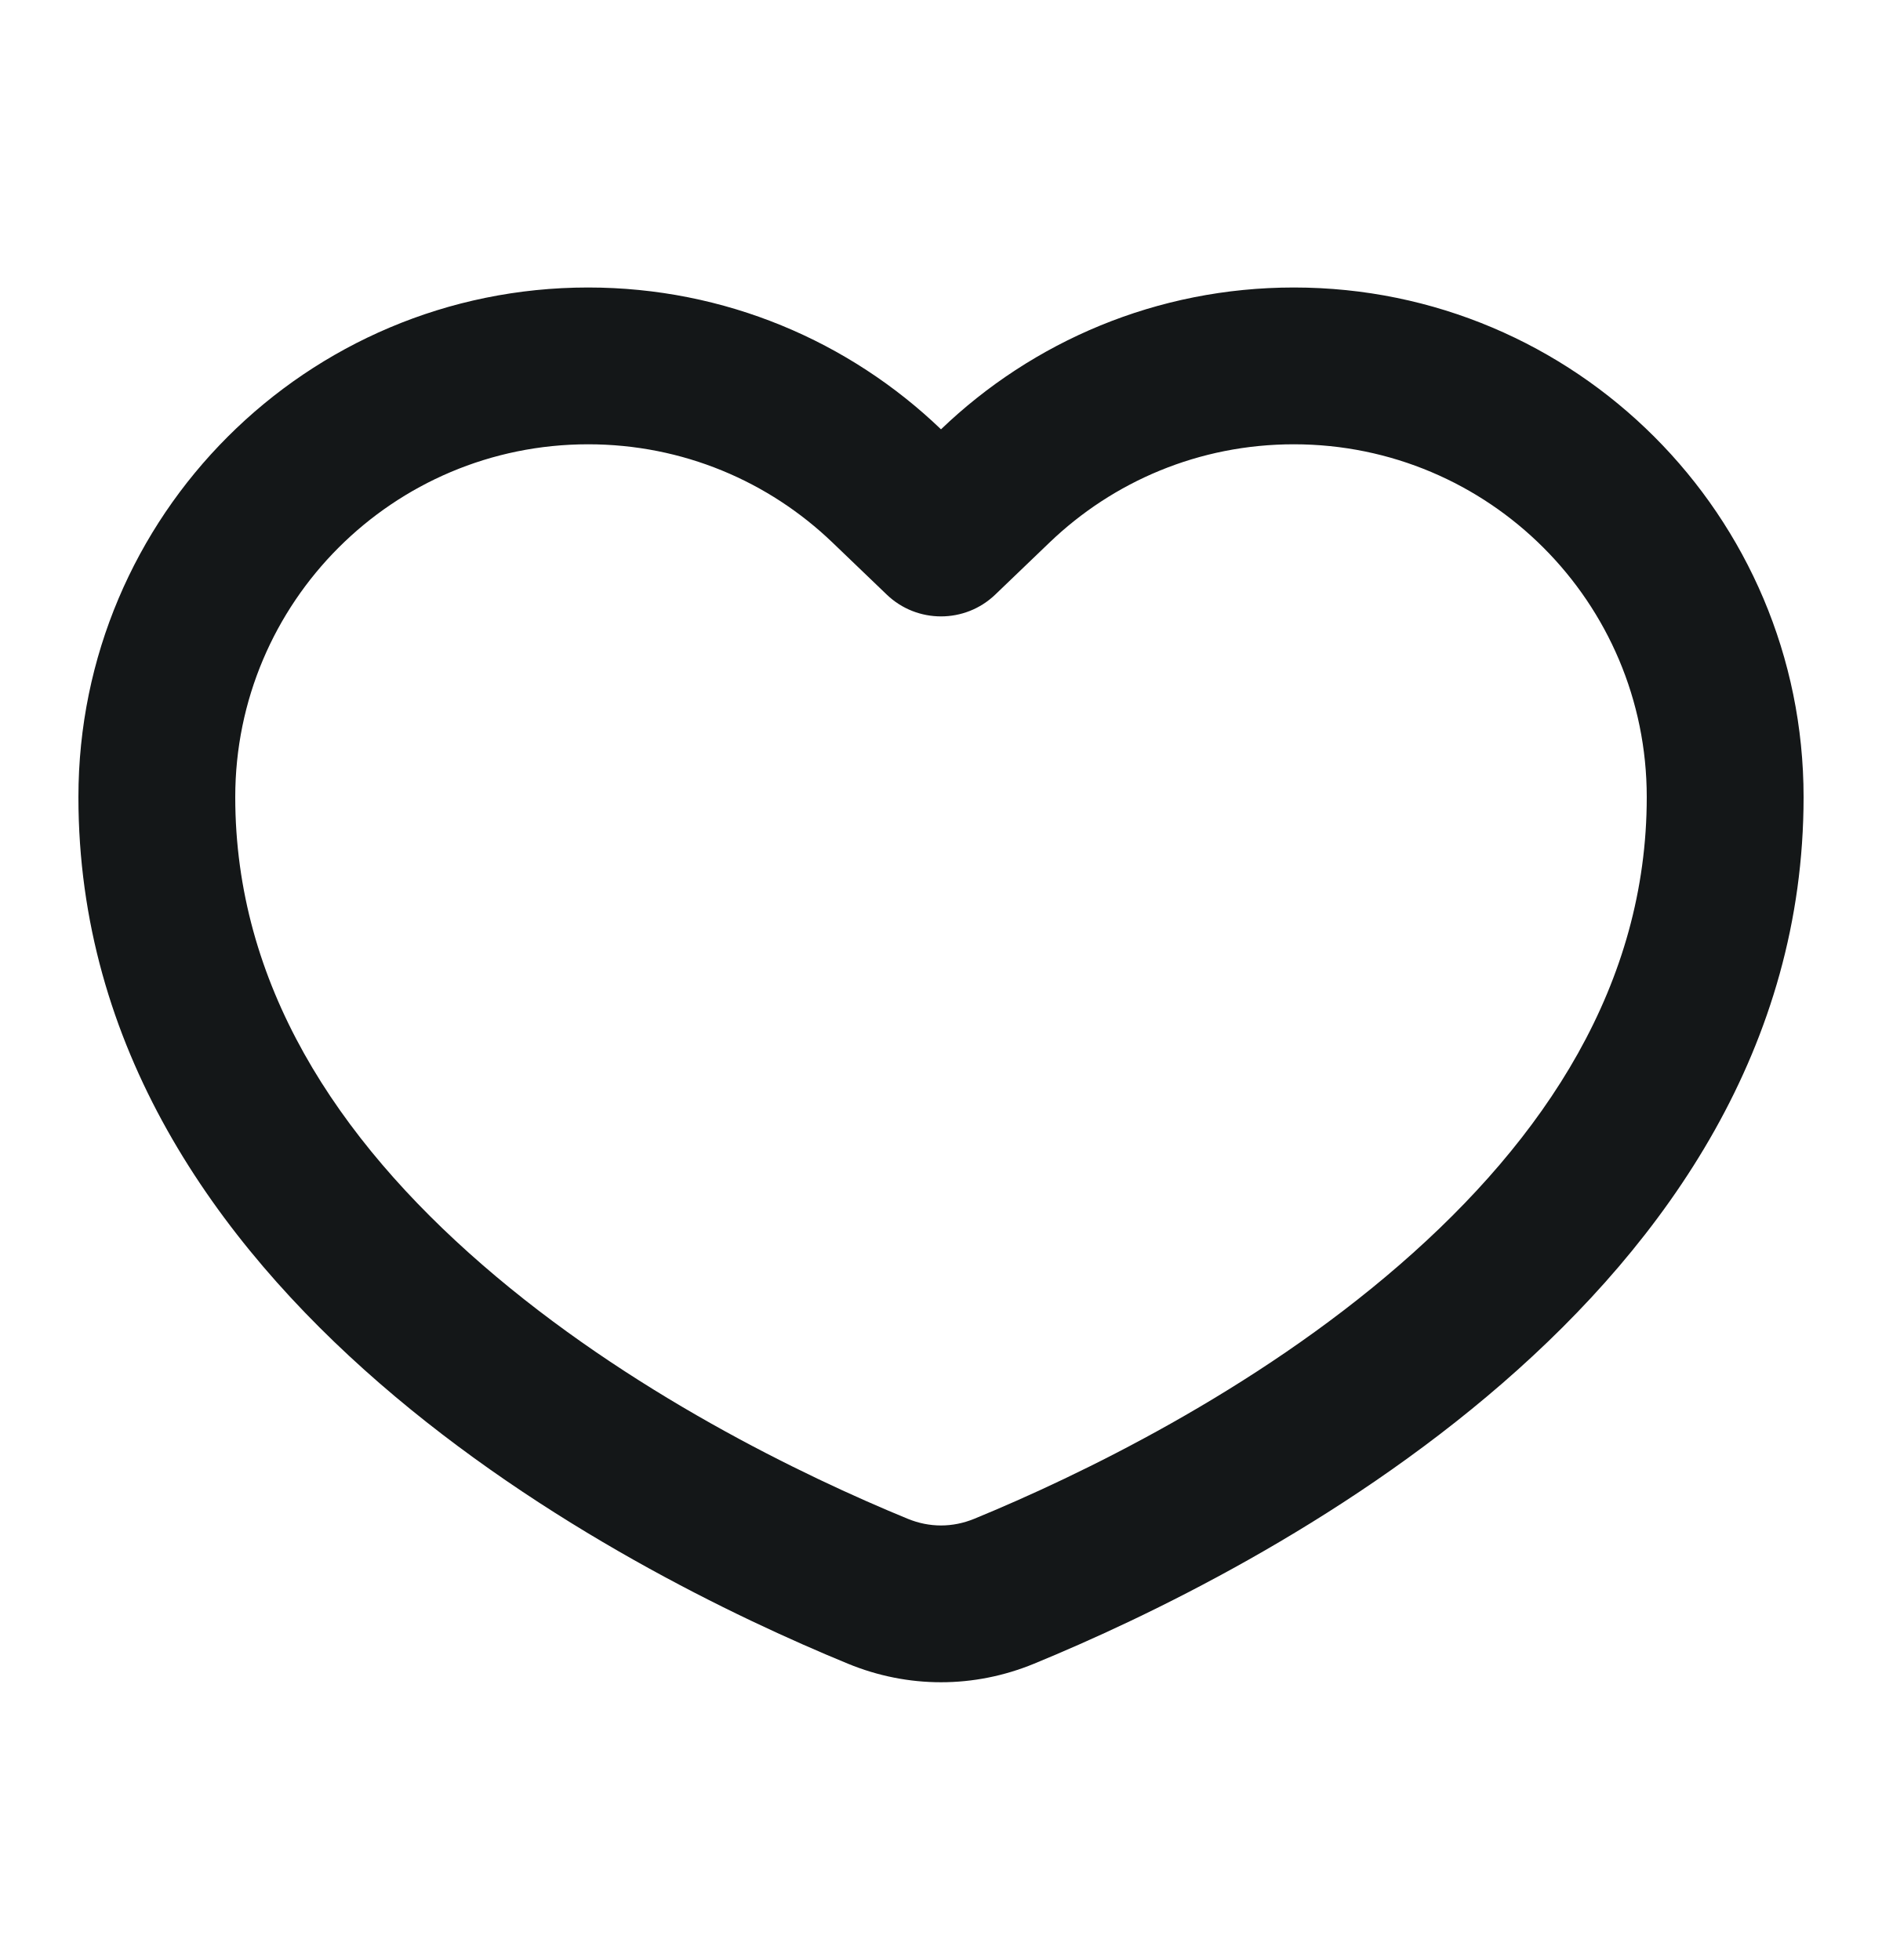
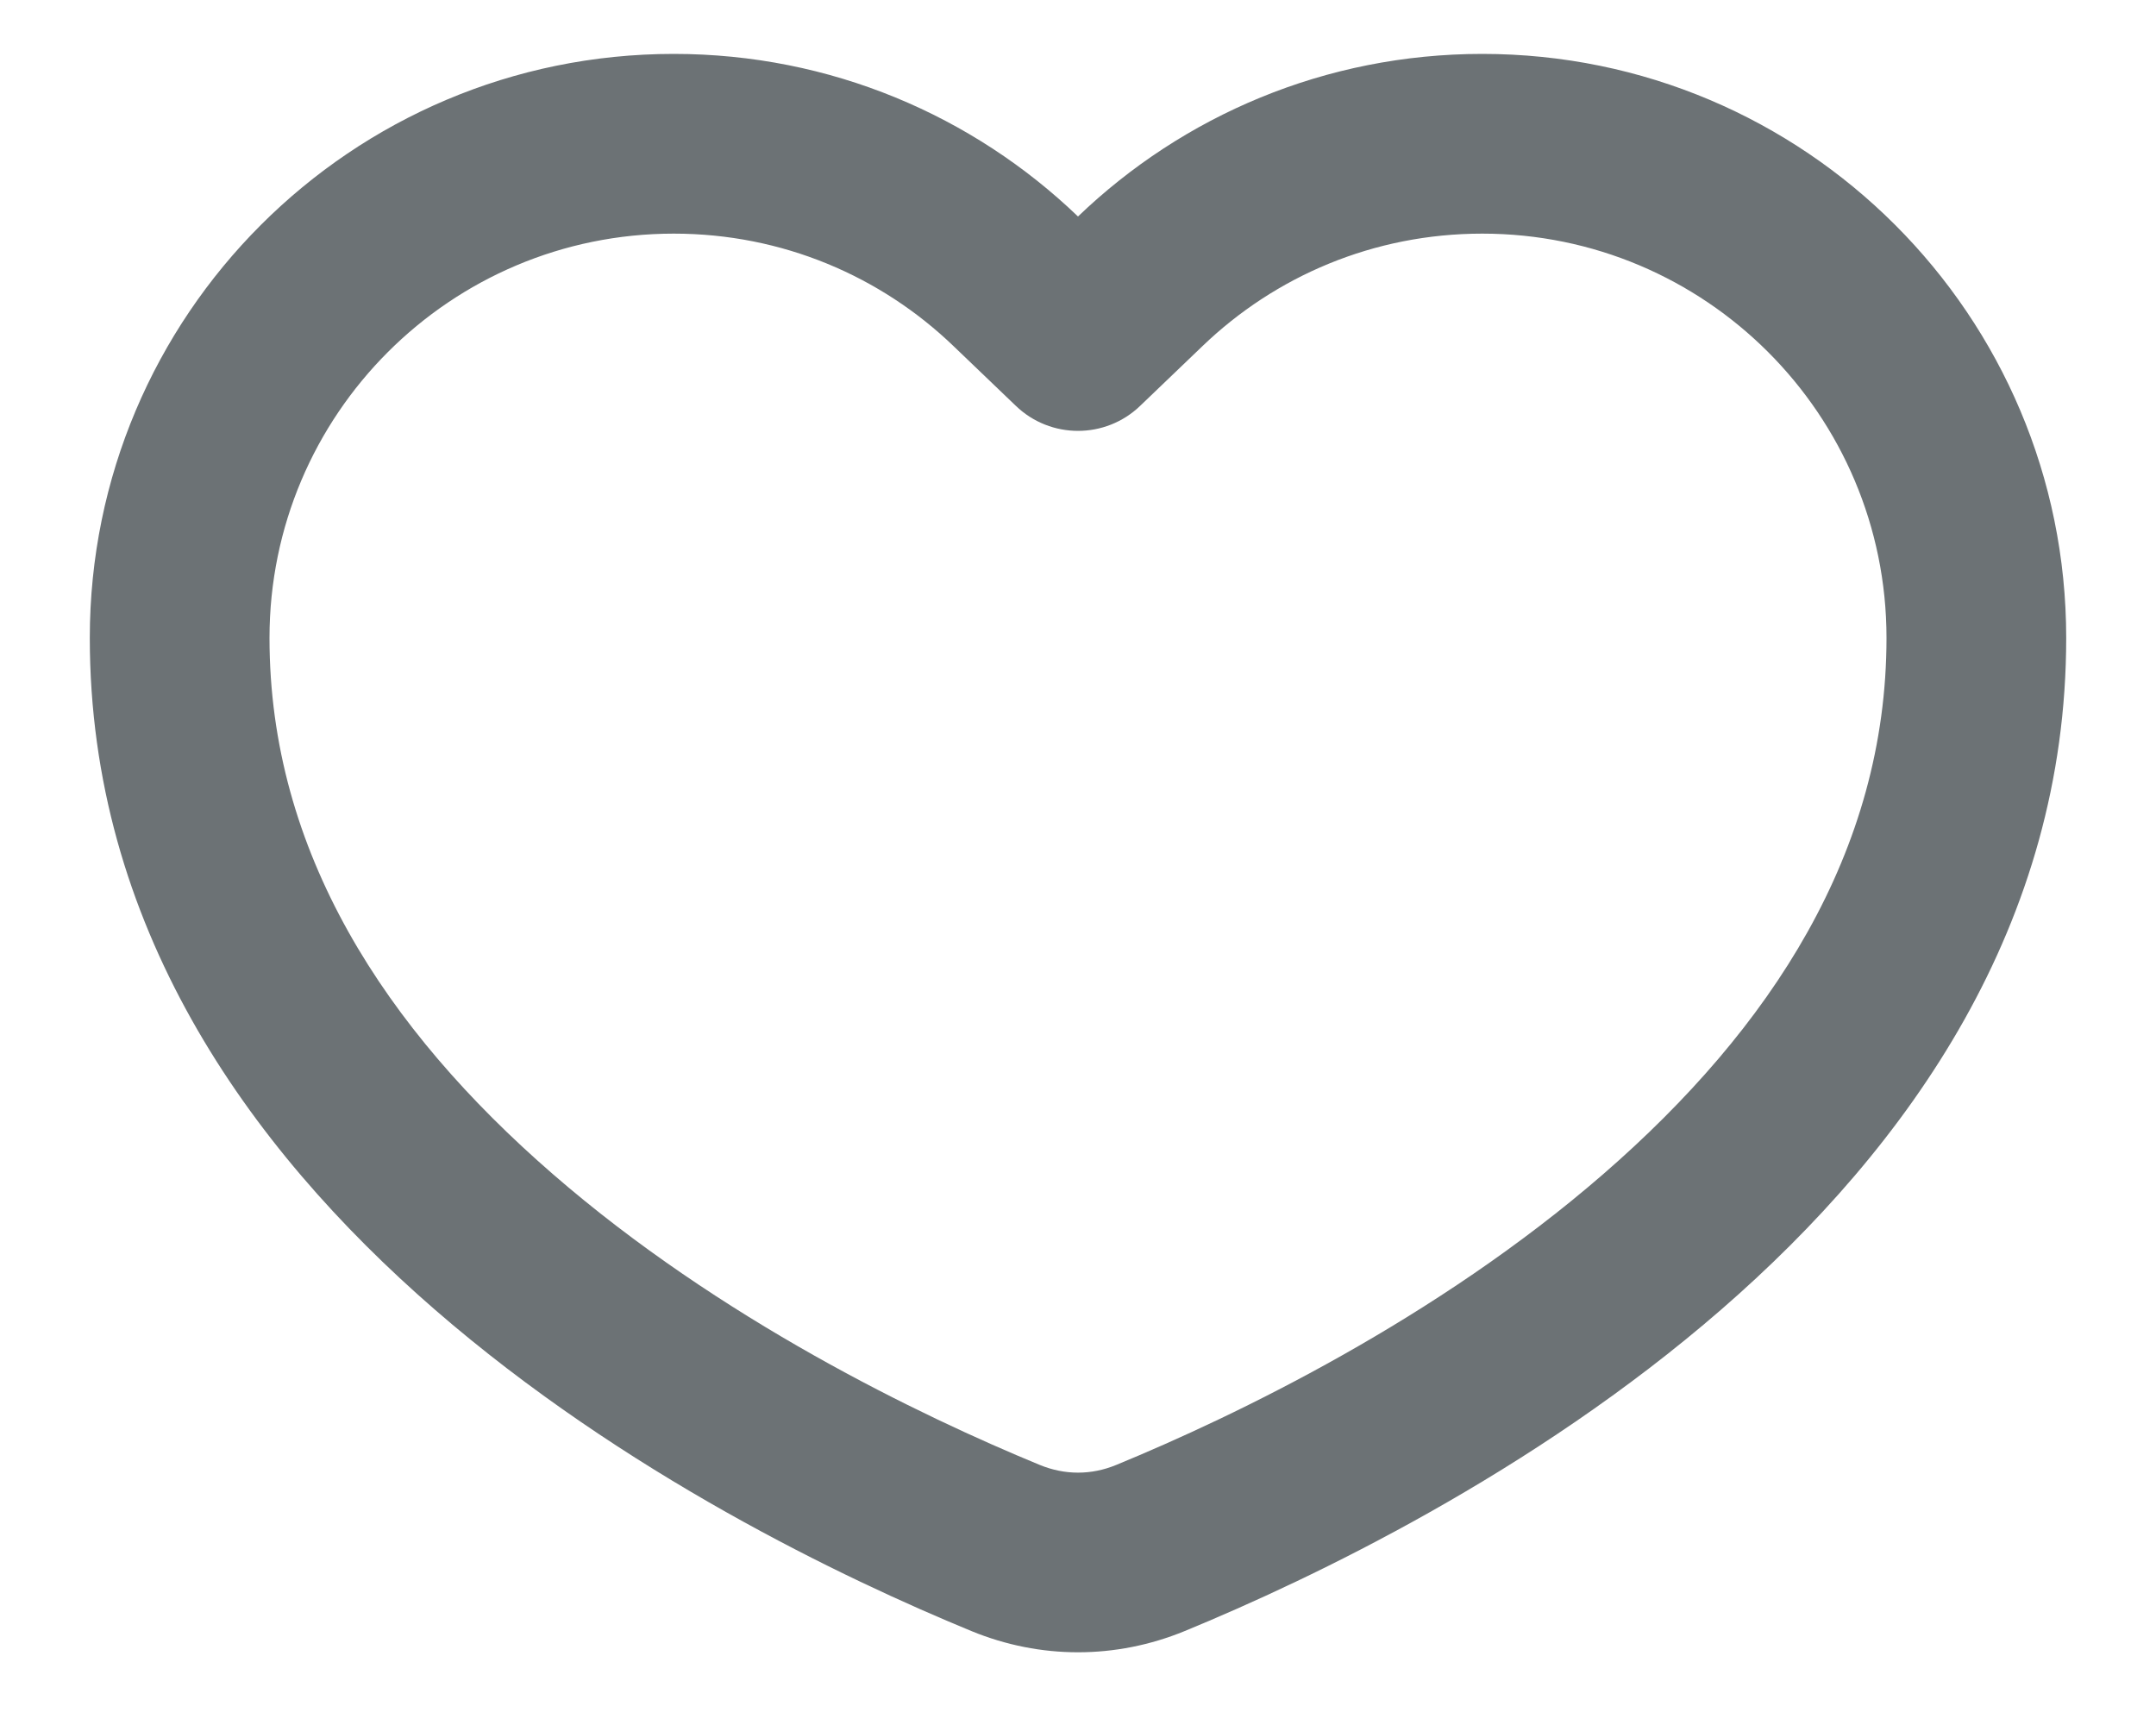
- <svg xmlns="http://www.w3.org/2000/svg" width="24" height="25" viewBox="0 0 24 25" fill="none">
-   <path fill-rule="evenodd" clip-rule="evenodd" d="M12.692 7.584C12.306 7.955 11.694 7.955 11.308 7.584L10.615 6.919C9.805 6.142 8.71 5.667 7.5 5.667C5.015 5.667 3 7.681 3 10.167C3 12.549 4.29 14.517 6.152 16.133C8.015 17.751 10.243 18.824 11.575 19.372C11.853 19.486 12.147 19.486 12.425 19.372C13.757 18.824 15.985 17.751 17.848 16.133C19.71 14.517 21 12.549 21 10.167C21 7.681 18.985 5.667 16.5 5.667C15.29 5.667 14.195 6.142 13.385 6.919L12.692 7.584ZM12 5.476C10.832 4.355 9.246 3.667 7.5 3.667C3.91 3.667 1 6.577 1 10.167C1 16.535 7.97 20.052 10.814 21.221C11.58 21.536 12.42 21.536 13.186 21.221C16.03 20.052 23 16.535 23 10.167C23 6.577 20.09 3.667 16.5 3.667C14.754 3.667 13.168 4.355 12 5.476Z" fill="#141718" />
+ <svg xmlns="http://www.w3.org/2000/svg" width="20" height="16" viewBox="0 0 20 16" fill="none">
+   <path fill-rule="evenodd" clip-rule="evenodd" d="M10.577 3.764C10.255 4.074 9.745 4.074 9.423 3.764L8.846 3.211C8.171 2.562 7.258 2.167 6.25 2.167C4.179 2.167 2.5 3.846 2.5 5.917C2.5 7.902 3.575 9.542 5.127 10.889C6.679 12.237 8.536 13.131 9.646 13.588C9.878 13.683 10.123 13.683 10.354 13.588C11.464 13.131 13.321 12.237 14.874 10.889C16.425 9.542 17.5 7.902 17.5 5.917C17.5 3.846 15.821 2.167 13.75 2.167C12.742 2.167 11.829 2.562 11.154 3.211L10.577 3.764ZM10 2.008C9.027 1.074 7.705 0.5 6.25 0.5C3.259 0.5 0.833 2.925 0.833 5.917C0.833 11.223 6.642 14.154 9.012 15.129C9.65 15.391 10.35 15.391 10.989 15.129C13.358 14.154 19.167 11.223 19.167 5.917C19.167 2.925 16.742 0.5 13.75 0.5C12.295 0.5 10.973 1.074 10 2.008Z" fill="#6C7275" />
</svg>
